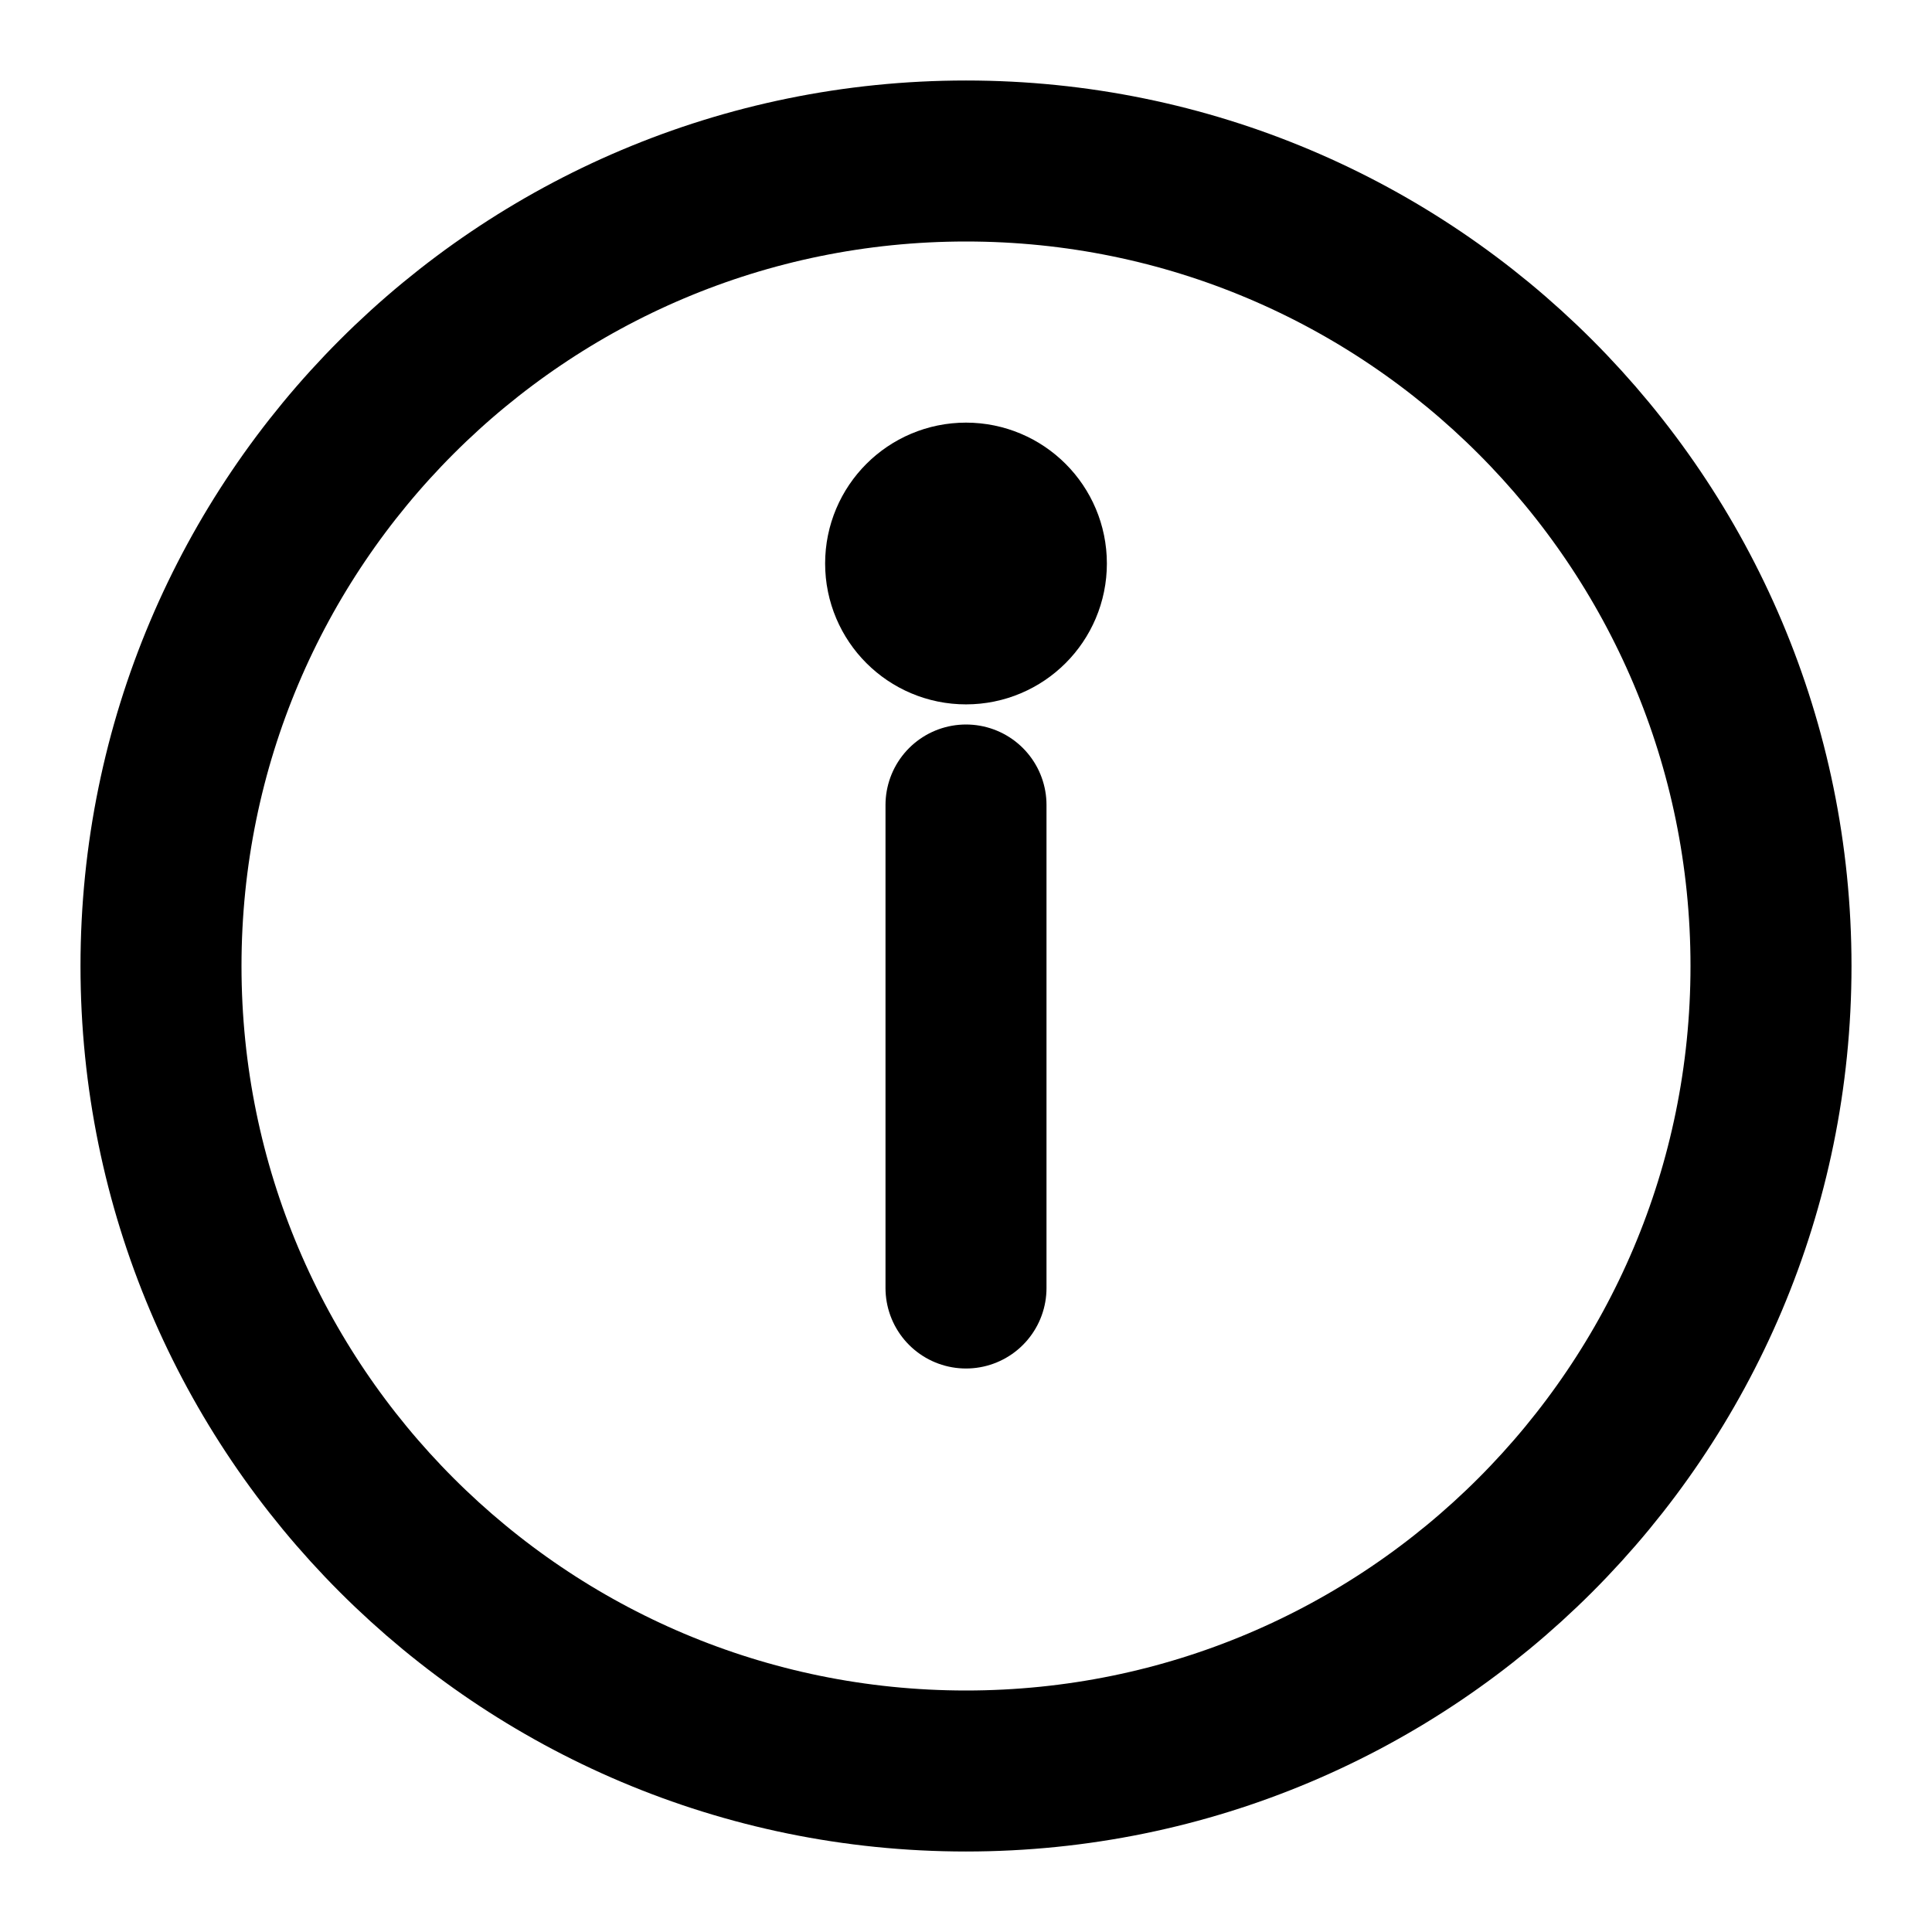
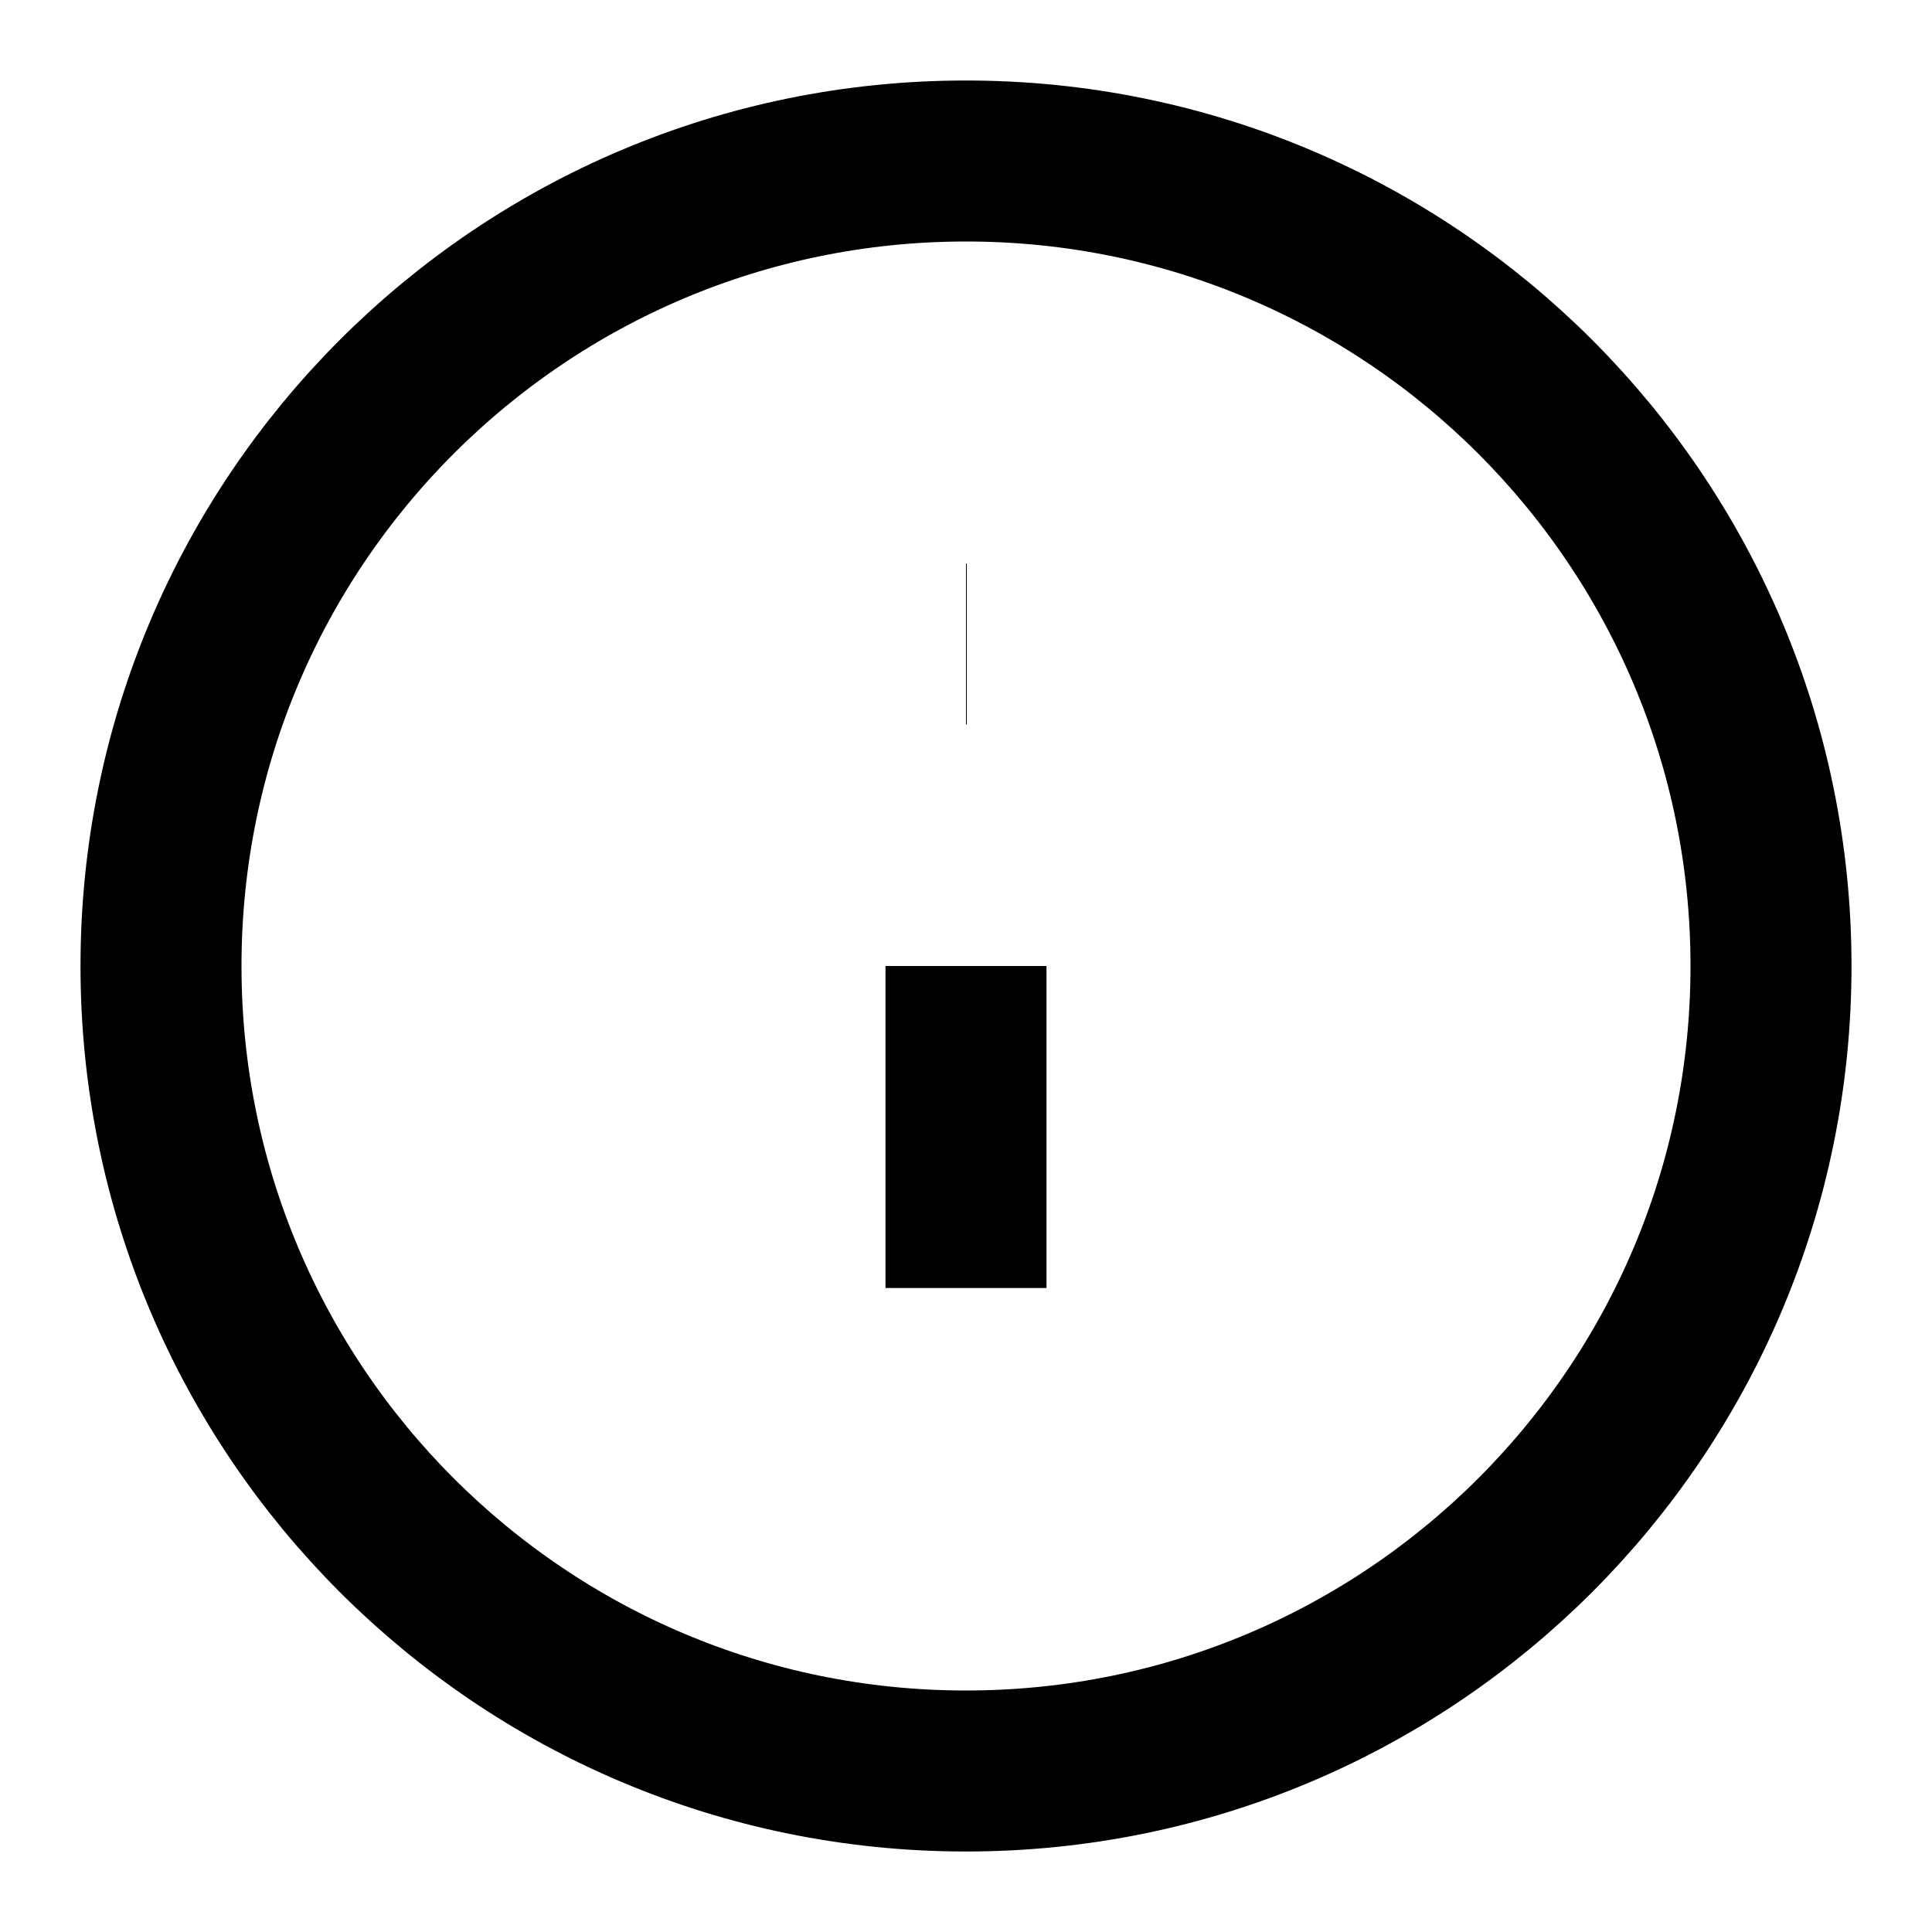
- <svg xmlns="http://www.w3.org/2000/svg" viewBox="0 0 24 24" fill="none" stroke="currentColor" stroke-width="2" stroke-linecap="round">
+ <svg xmlns="http://www.w3.org/2000/svg" viewBox="0 0 24 24" fill="none" stroke="currentColor" stroke-width="2">
  <circle cx="12" cy="12" r="10" />
-   <line x1="12" y1="16" x2="12" y2="10" />
-   <circle cx="12" cy="7" r="0.75" fill="currentColor" />
+   <path d="M12 16v-4" />
+   <path d="M12 8h.01" />
</svg>
